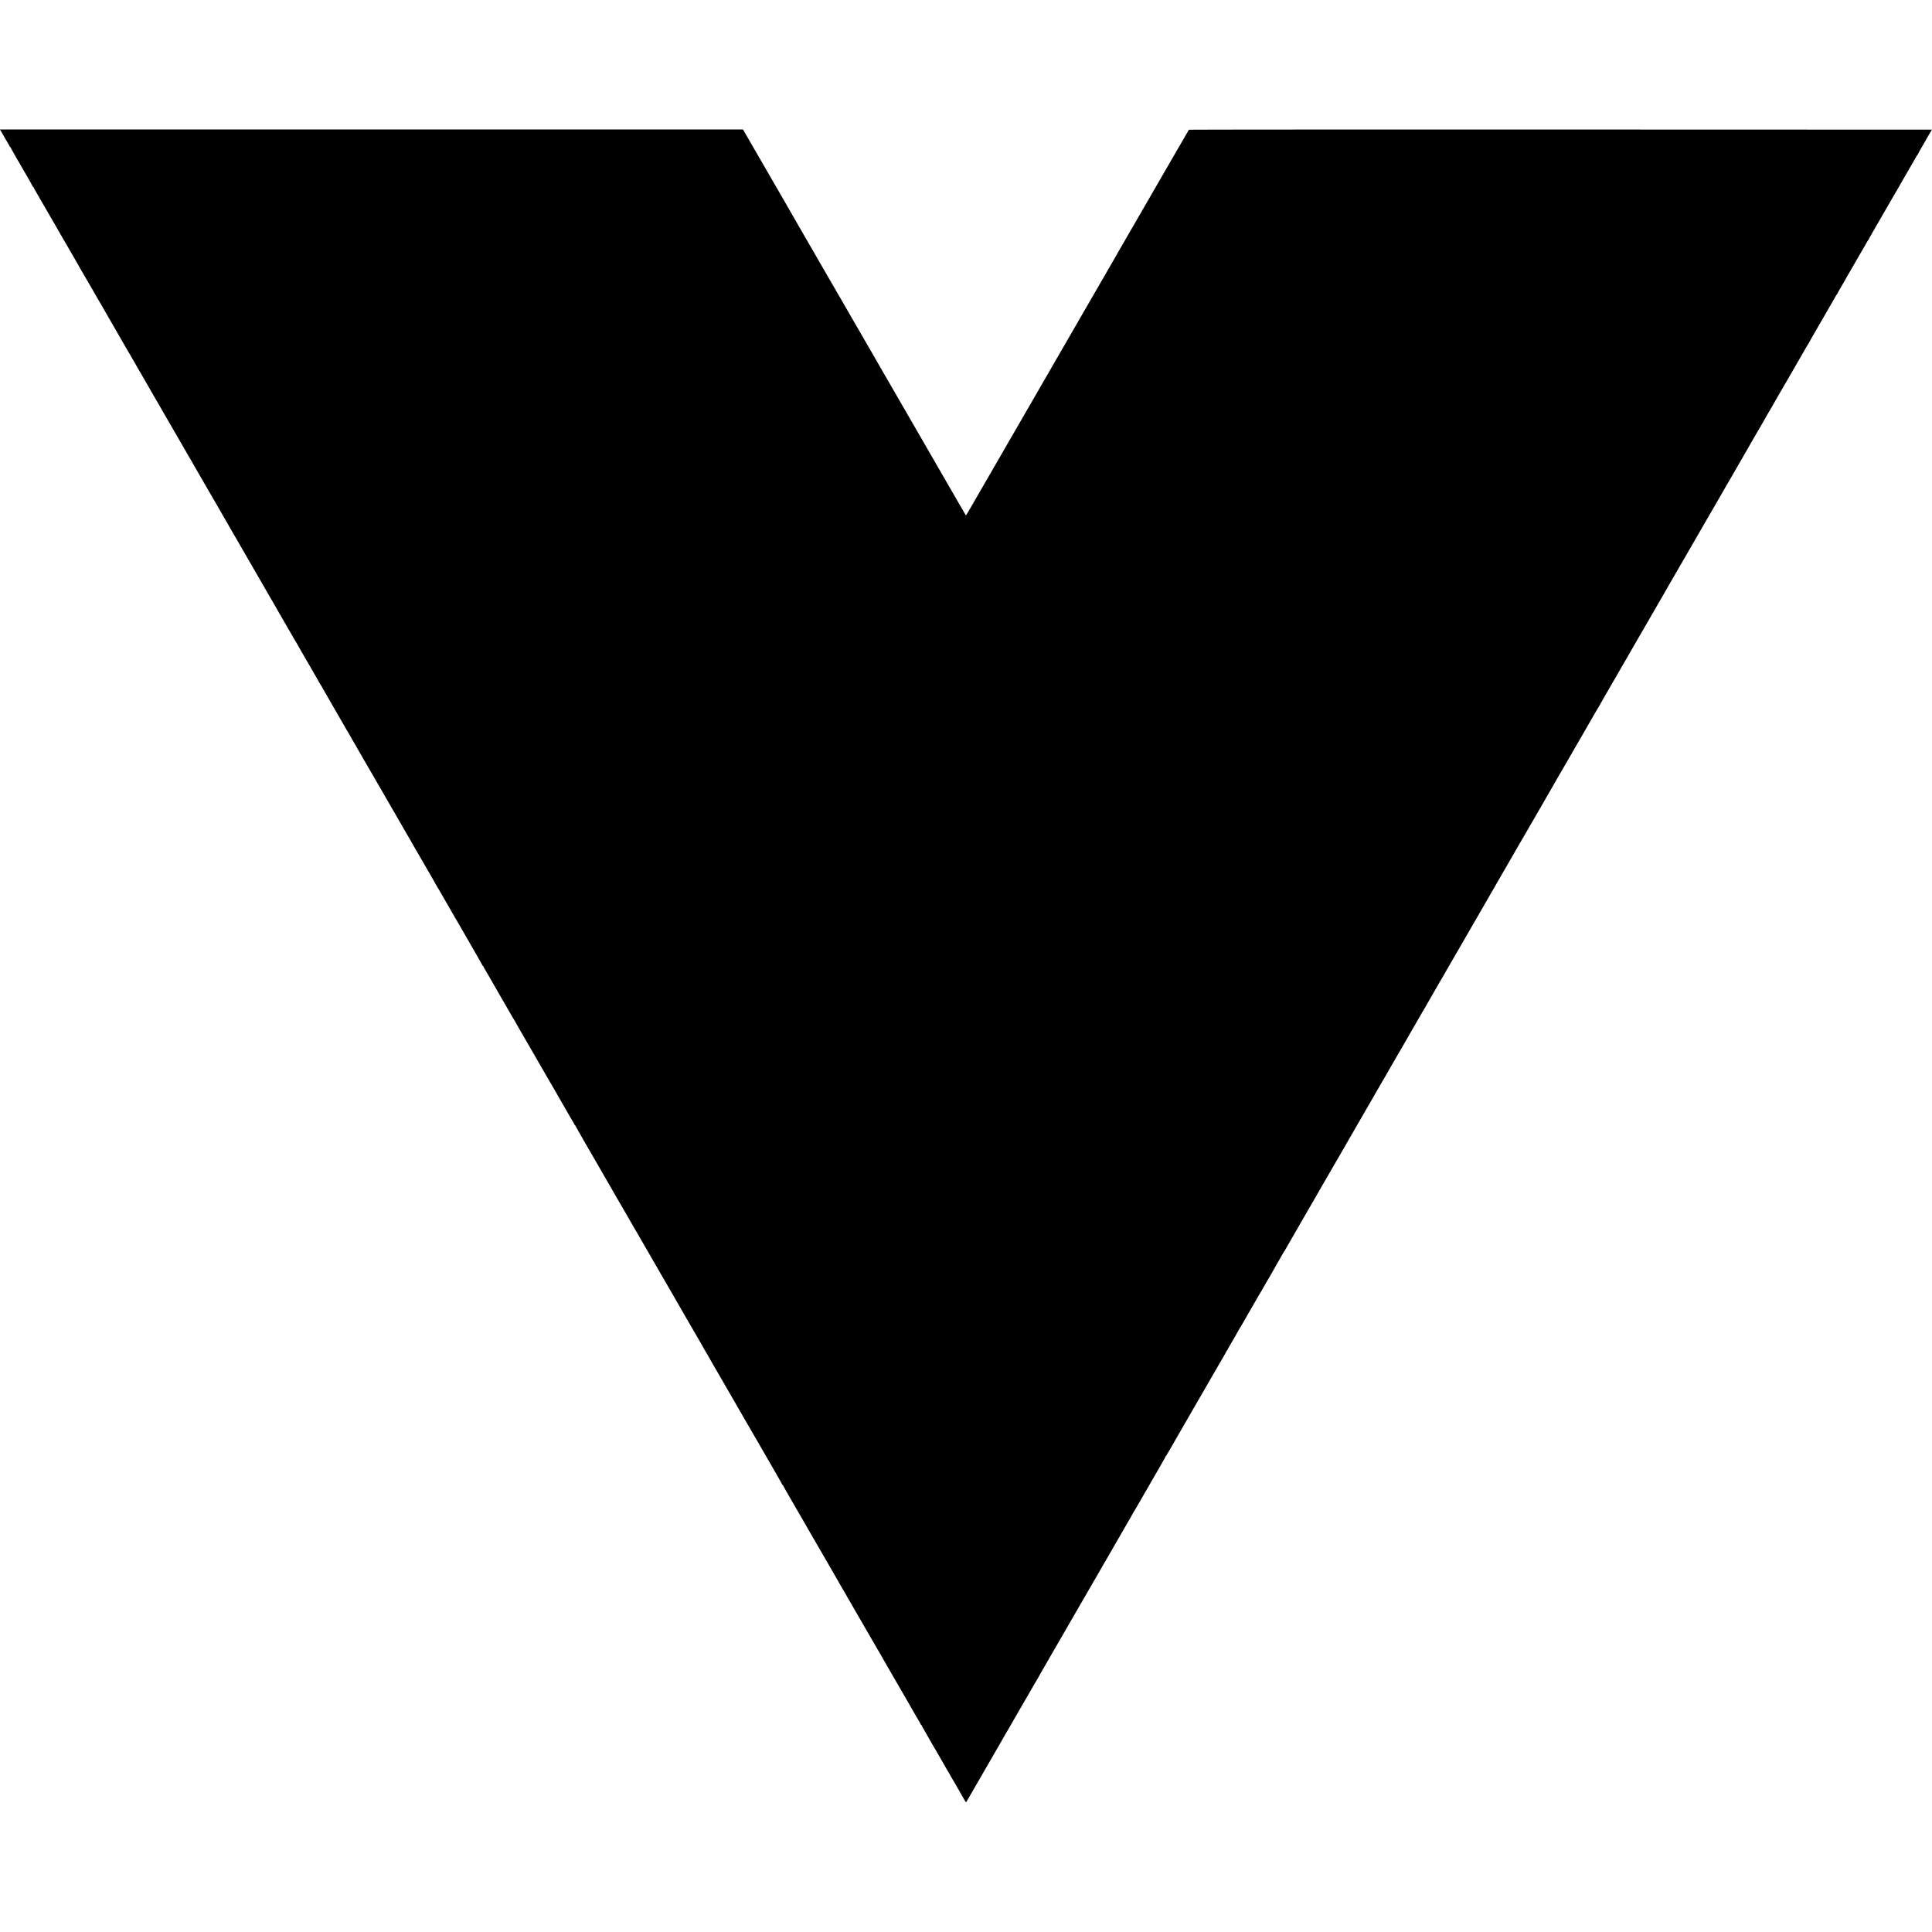
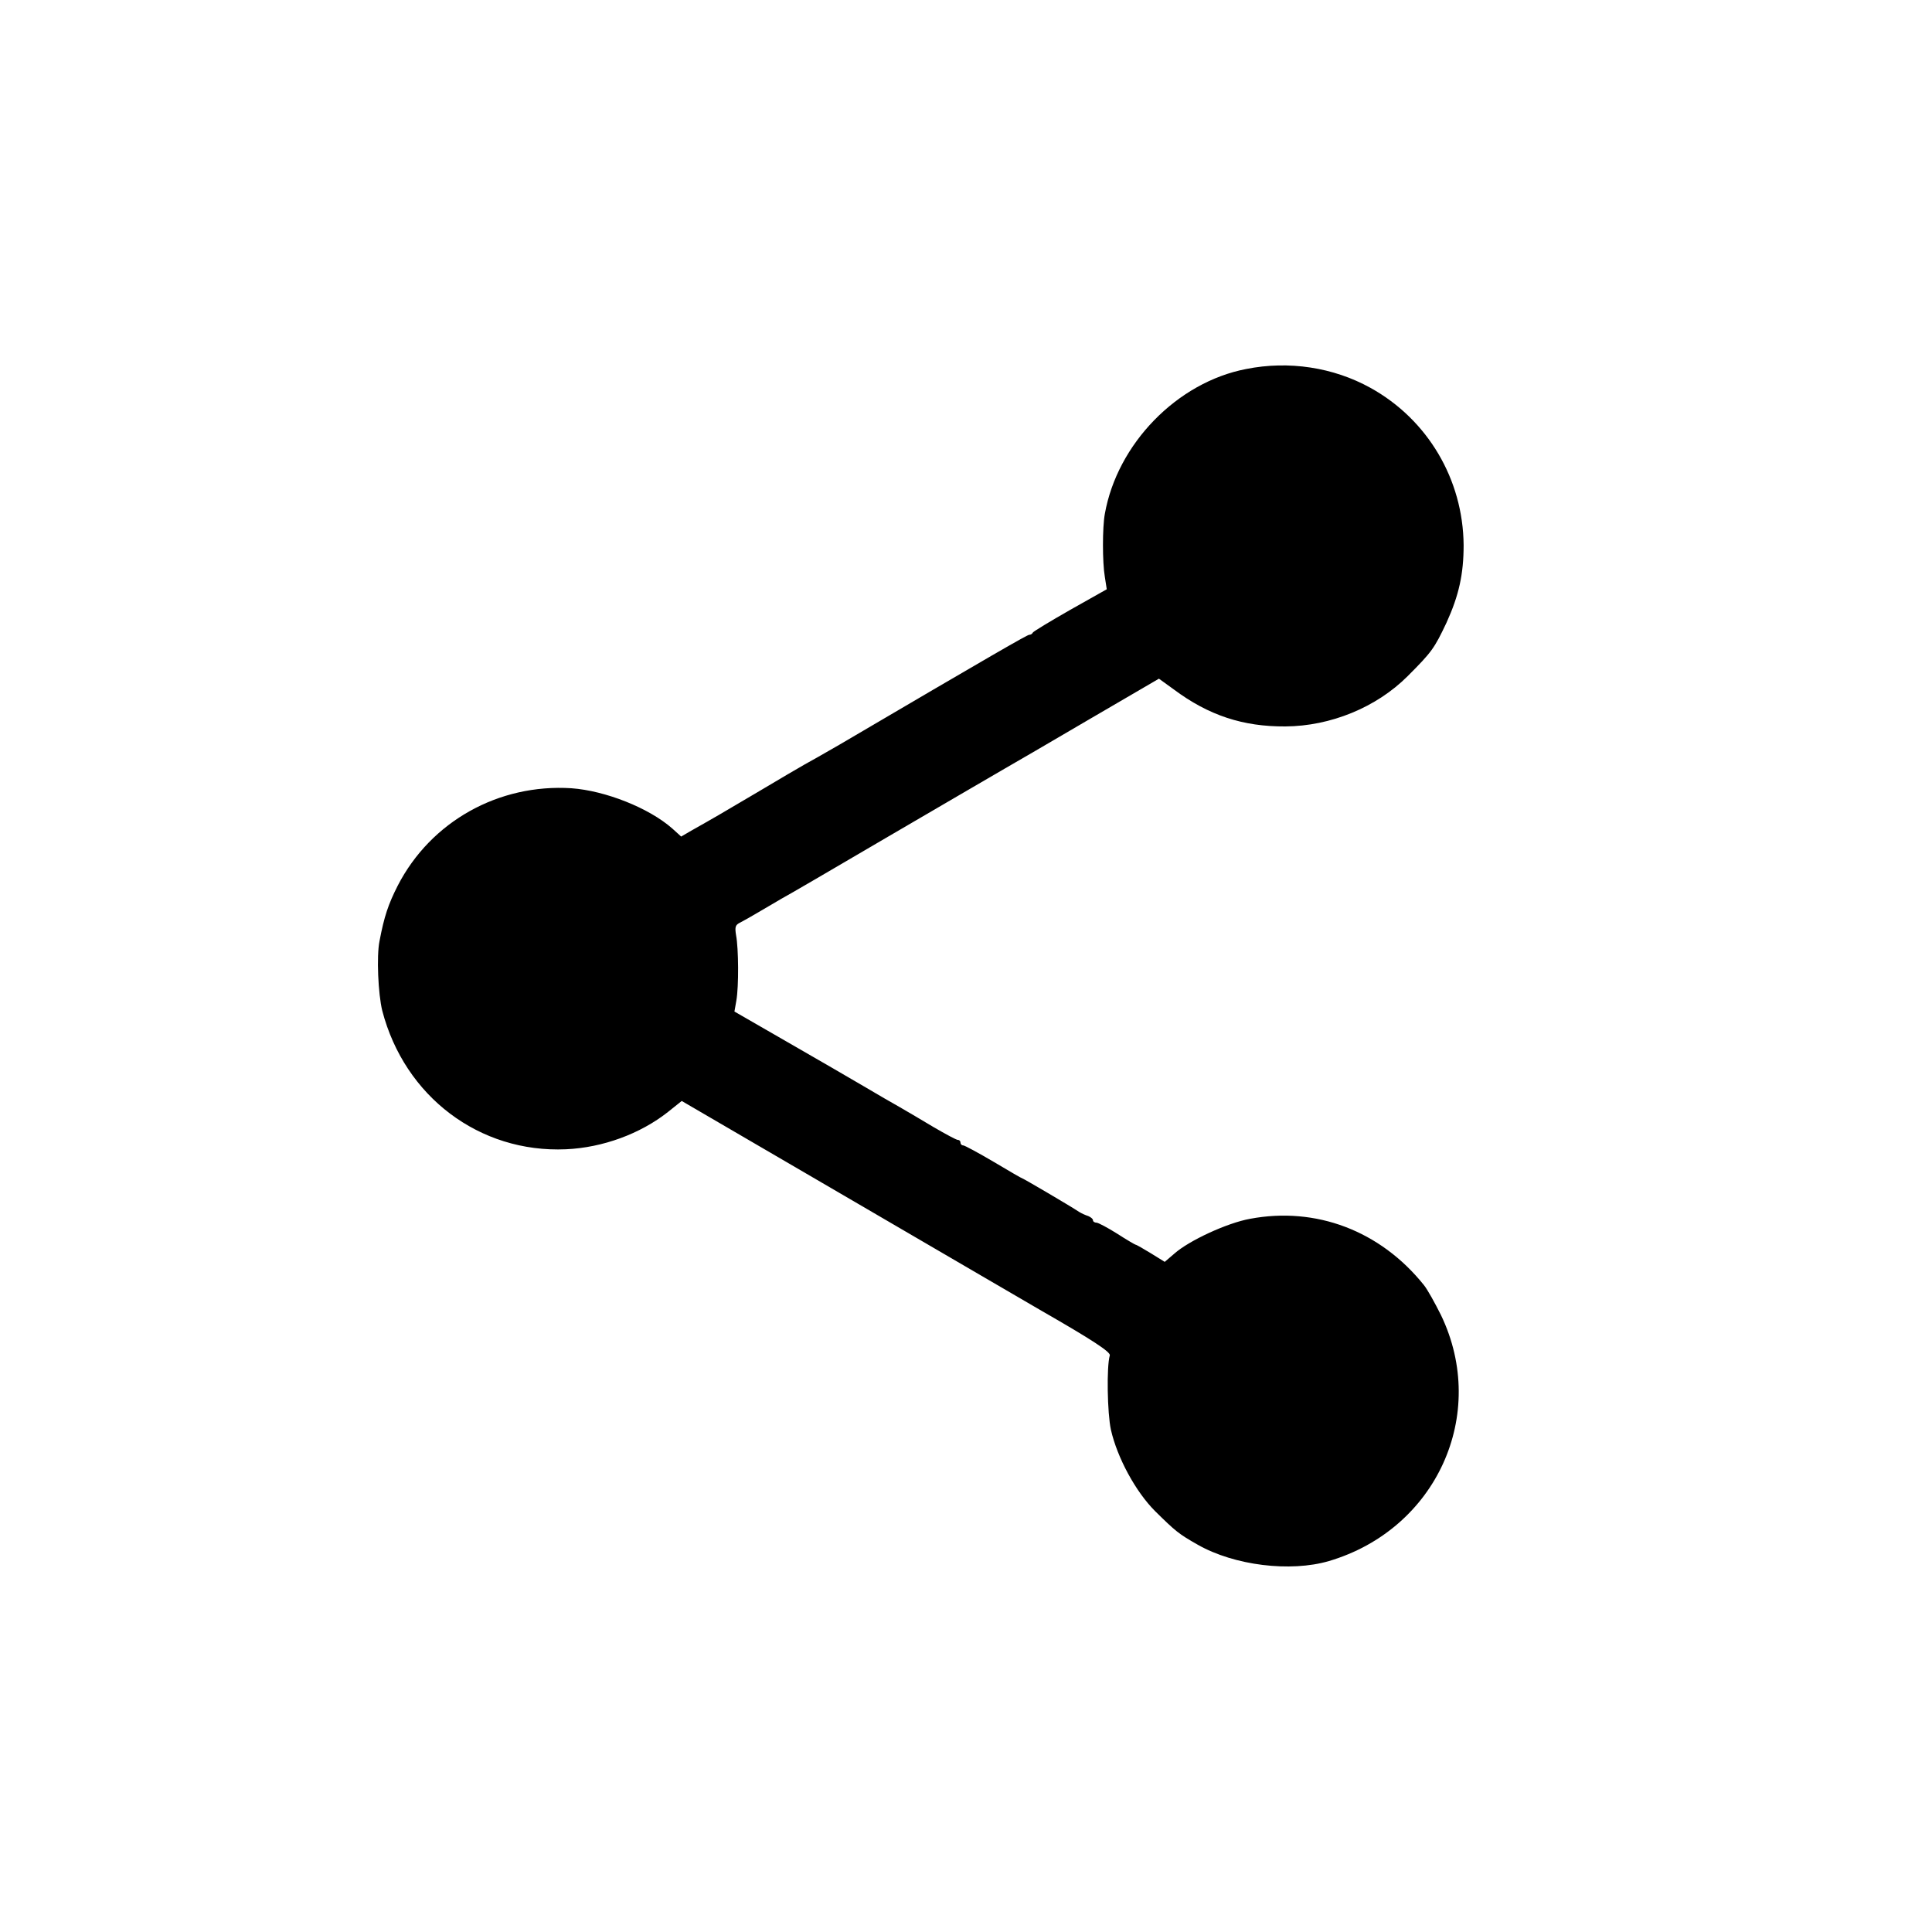
- <svg xmlns="http://www.w3.org/2000/svg" version="1.0" width="16pt" height="16pt" viewBox="0 0 16 16" preserveAspectRatio="xMidYMid meet">
-   <g transform="translate(0,16) scale(0.00032,-0.00032)" fill="#000000" stroke="none">
-     <path d="M18 46618 c45 -75 122 -207 122 -211 0 -2 25 -45 55 -95 30 -50 55 -96 55 -102 0 -5 5 -10 10 -10 6 0 10 -4 10 -9 0 -5 73 -135 161 -288 89 -153 173 -298 187 -323 14 -25 32 -57 41 -72 88 -149 187 -324 189 -335 2 -7 8 -13 13 -13 5 0 9 -4 9 -10 0 -5 46 -89 103 -187 175 -302 490 -846 507 -876 8 -16 20 -36 25 -45 28 -46 290 -498 339 -585 13 -23 74 -129 136 -236 61 -107 123 -215 137 -240 14 -25 29 -50 33 -56 5 -5 23 -37 40 -70 18 -33 38 -67 44 -75 11 -16 21 -33 63 -109 14 -25 29 -50 33 -56 4 -5 21 -35 38 -65 55 -100 261 -455 269 -465 4 -5 14 -21 20 -35 15 -29 41 -75 103 -180 24 -41 52 -88 60 -105 9 -16 57 -100 107 -185 112 -193 362 -626 380 -660 8 -14 23 -38 33 -55 11 -16 23 -37 27 -45 4 -8 26 -46 48 -85 23 -38 53 -90 67 -115 46 -81 64 -113 178 -310 62 -107 121 -210 132 -227 37 -67 56 -99 85 -148 16 -27 32 -57 36 -65 4 -8 15 -27 25 -42 9 -15 53 -89 96 -165 44 -76 177 -307 296 -513 120 -206 268 -463 330 -570 131 -227 117 -203 200 -348 36 -62 73 -125 82 -140 10 -15 21 -34 25 -42 4 -8 20 -37 36 -65 17 -27 38 -65 48 -82 49 -85 64 -111 87 -153 13 -25 28 -49 32 -55 4 -5 78 -134 165 -285 87 -151 166 -288 176 -305 10 -16 26 -43 35 -59 9 -17 125 -217 257 -445 132 -229 253 -441 270 -471 17 -30 45 -79 64 -108 18 -29 33 -54 33 -57 0 -2 20 -37 44 -77 24 -40 123 -212 221 -383 97 -170 190 -330 205 -355 16 -25 39 -65 53 -90 13 -25 81 -144 152 -265 70 -121 137 -238 150 -260 12 -22 37 -65 55 -95 18 -30 43 -73 55 -95 12 -22 48 -85 80 -140 77 -132 163 -280 190 -330 13 -22 71 -123 130 -225 59 -102 116 -199 126 -217 10 -17 29 -50 43 -72 15 -22 26 -43 26 -45 0 -2 27 -50 60 -106 33 -56 60 -103 60 -105 0 -2 55 -98 90 -155 8 -14 182 -316 239 -414 13 -22 45 -79 72 -124 27 -46 49 -86 49 -89 0 -2 14 -24 30 -48 16 -24 30 -46 30 -49 0 -5 74 -135 100 -176 5 -8 24 -42 43 -75 50 -88 58 -101 262 -455 104 -179 199 -345 213 -370 14 -25 28 -49 32 -55 4 -5 17 -26 28 -45 10 -19 62 -109 114 -200 114 -197 133 -230 170 -295 16 -27 33 -57 38 -65 17 -28 96 -165 103 -180 4 -8 16 -28 26 -45 10 -16 77 -131 148 -255 72 -124 181 -313 243 -420 62 -107 121 -209 131 -227 35 -62 323 -560 392 -678 38 -66 83 -145 100 -175 16 -30 33 -59 37 -65 4 -5 17 -27 29 -47 34 -61 56 -100 90 -156 17 -29 31 -55 31 -57 0 -2 17 -32 39 -67 21 -35 134 -229 251 -433 117 -203 235 -407 261 -451 27 -45 49 -85 49 -88 0 -4 8 -19 19 -34 15 -21 200 -341 309 -533 10 -19 33 -58 51 -87 17 -29 31 -54 31 -56 0 -2 25 -44 55 -94 30 -50 55 -95 55 -98 0 -4 6 -15 14 -23 7 -9 27 -41 43 -71 17 -30 170 -297 342 -594 171 -296 311 -542 311 -547 0 -5 5 -9 10 -9 6 0 10 -4 10 -10 0 -5 22 -47 49 -92 27 -46 58 -99 68 -118 24 -43 81 -140 93 -160 5 -8 66 -114 135 -235 69 -121 130 -227 135 -235 12 -21 259 -447 283 -490 10 -19 28 -47 38 -62 11 -14 19 -29 19 -32 0 -3 37 -69 83 -148 99 -170 305 -526 337 -583 13 -22 31 -53 41 -70 11 -16 22 -37 26 -45 7 -14 82 -146 103 -180 14 -24 181 -311 205 -355 13 -22 46 -80 75 -130 29 -49 64 -110 78 -135 14 -25 51 -88 82 -140 31 -52 59 -102 63 -110 4 -8 18 -33 31 -55 205 -353 284 -489 309 -535 17 -30 45 -78 62 -106 18 -28 36 -60 39 -72 4 -12 12 -22 17 -22 5 0 9 -4 9 -10 0 -5 109 -197 241 -427 133 -230 250 -431 259 -448 51 -90 222 -385 280 -485 37 -63 78 -135 92 -160 14 -25 67 -117 118 -205 51 -88 101 -175 111 -193 34 -58 55 -95 149 -257 51 -88 101 -173 110 -190 9 -16 76 -131 147 -255 72 -124 140 -241 151 -260 61 -108 281 -489 355 -615 38 -66 77 -133 87 -150 35 -63 91 -161 100 -175 14 -23 99 -169 128 -220 54 -97 135 -235 142 -245 4 -5 20 -32 35 -60 26 -48 238 -416 276 -480 10 -16 26 -46 37 -65 30 -53 382 -661 403 -695 10 -16 22 -37 26 -45 4 -8 26 -48 50 -88 24 -41 43 -75 43 -77 0 -2 22 -40 50 -85 27 -45 50 -84 50 -86 0 -3 38 -69 83 -147 84 -142 302 -520 340 -587 10 -19 34 -60 52 -90 18 -30 44 -75 57 -100 14 -25 45 -79 70 -120 25 -41 56 -96 70 -121 14 -25 77 -133 138 -240 62 -107 122 -210 132 -229 25 -43 310 -535 337 -581 11 -19 26 -45 34 -59 17 -32 238 -414 266 -460 11 -19 24 -41 28 -49 3 -7 75 -133 160 -278 84 -146 153 -269 153 -274 0 -5 5 -9 10 -9 6 0 10 -4 10 -10 0 -5 82 -150 181 -322 182 -314 201 -346 240 -415 12 -21 80 -139 152 -263 71 -124 141 -245 155 -270 14 -25 28 -49 32 -55 6 -8 145 -248 220 -380 37 -66 209 -362 229 -395 11 -19 24 -42 28 -49 4 -8 67 -118 140 -243 73 -125 133 -230 133 -233 0 -2 15 -28 33 -57 19 -29 47 -78 64 -108 17 -30 53 -93 79 -139 53 -90 82 -141 157 -272 82 -142 115 -199 381 -659 142 -245 268 -463 281 -485 12 -22 71 -125 132 -230 60 -104 172 -298 248 -430 76 -132 146 -253 156 -270 11 -16 22 -36 26 -44 3 -8 30 -54 60 -103 29 -49 53 -91 53 -93 0 -3 18 -34 40 -70 22 -36 40 -67 40 -69 0 -2 37 -66 81 -142 45 -77 98 -168 119 -204 20 -36 47 -81 58 -100 12 -19 27 -47 33 -62 6 -16 15 -28 20 -28 5 0 9 -4 9 -9 0 -6 63 -118 140 -251 77 -133 140 -243 140 -245 0 -2 18 -33 41 -70 22 -37 49 -83 60 -101 10 -19 29 -51 40 -71 25 -45 109 -189 126 -218 7 -11 17 -29 22 -40 6 -11 22 -38 35 -60 14 -22 37 -62 52 -90 14 -27 35 -62 45 -77 11 -14 19 -29 19 -32 0 -3 18 -35 40 -71 22 -36 40 -67 40 -69 0 -2 19 -35 42 -72 23 -38 55 -94 72 -124 26 -47 139 -244 171 -298 6 -9 21 -36 34 -60 28 -48 37 -51 51 -19 6 12 19 36 29 52 10 17 27 46 38 65 11 19 104 181 208 360 103 179 199 345 213 370 14 25 42 74 64 109 21 34 38 65 38 67 0 2 18 33 40 69 22 36 40 67 40 69 0 3 177 310 199 346 16 26 136 234 140 244 2 5 25 44 52 88 27 44 49 81 49 84 0 2 18 34 40 70 22 36 40 67 40 69 0 2 20 36 43 77 35 58 169 289 297 513 9 17 50 86 90 155 40 69 86 150 103 180 16 30 35 62 41 70 6 8 16 24 22 35 35 64 72 129 167 293 59 100 116 199 127 220 11 20 30 53 41 72 43 72 1070 1850 1121 1940 14 25 65 113 113 195 48 83 96 166 107 185 10 19 28 50 38 68 11 18 73 124 137 235 64 111 175 303 246 427 71 124 173 299 225 390 52 91 116 202 143 248 27 45 49 85 49 89 0 4 6 14 14 22 7 9 28 43 46 76 26 47 251 436 378 655 11 19 29 51 40 70 11 19 101 176 201 348 99 172 181 317 181 323 0 5 5 9 10 9 6 0 10 5 10 11 0 6 8 23 18 37 11 15 32 52 49 82 16 30 130 228 253 440 122 212 234 405 248 430 13 25 39 70 57 100 39 65 69 117 130 225 25 44 50 87 55 95 12 19 78 134 220 380 61 107 129 224 150 260 161 277 222 382 246 425 15 28 47 83 71 123 24 41 43 78 43 83 0 5 4 9 8 9 4 0 13 12 19 28 7 15 23 45 36 67 66 110 277 478 277 483 0 3 6 13 14 21 7 9 27 41 43 71 17 30 45 80 63 110 34 57 375 649 394 685 6 11 16 27 22 35 6 8 26 42 44 75 18 33 41 74 51 90 10 17 24 41 32 55 54 97 72 128 88 152 11 14 19 28 19 30 0 3 79 141 175 308 96 167 175 305 175 308 0 3 6 13 14 21 7 9 26 39 41 66 33 60 276 483 338 587 24 40 46 80 50 88 4 8 13 24 20 35 14 23 95 163 125 215 11 19 52 91 92 160 40 69 80 139 90 155 9 17 103 179 207 360 105 182 200 346 211 365 103 181 463 802 489 845 7 11 15 27 19 35 4 8 29 51 55 95 64 110 828 1433 848 1470 9 17 24 41 33 55 9 14 29 48 45 77 15 28 52 93 82 145 30 51 62 107 71 123 17 30 231 398 400 690 51 88 103 179 115 202 12 23 26 48 32 55 6 7 24 38 40 68 17 30 61 107 98 170 37 63 84 144 103 180 19 36 41 72 48 81 8 8 14 18 14 21 0 4 27 51 59 106 32 55 72 124 89 154 16 29 71 125 122 213 51 88 104 180 118 205 13 25 28 50 32 55 4 6 17 26 28 45 11 19 45 80 77 135 31 55 66 116 77 135 11 19 88 152 171 295 401 694 620 1072 650 1125 11 19 87 152 170 295 83 143 158 273 166 288 9 16 21 36 26 45 6 9 31 52 55 96 25 43 54 94 66 115 11 20 95 164 186 321 91 157 173 299 182 315 9 17 26 46 37 65 12 19 66 114 121 210 56 96 108 186 117 200 8 14 24 40 34 59 24 45 383 664 412 713 5 9 17 29 26 45 15 28 120 210 241 419 36 61 68 117 72 125 4 8 12 23 19 34 35 57 245 420 262 453 11 20 35 61 53 90 17 29 32 54 32 56 0 3 28 51 62 108 33 57 70 119 80 138 10 19 23 42 28 50 5 8 32 53 59 100 27 47 149 258 271 470 122 212 234 405 248 430 30 53 62 108 80 135 6 11 15 27 19 35 4 8 85 150 181 315 96 165 187 323 202 350 31 56 116 202 130 225 5 8 25 42 43 75 19 33 92 159 162 280 149 257 157 271 202 350 19 33 38 67 43 75 9 14 228 392 275 475 12 22 55 96 95 165 40 69 80 139 90 155 24 42 202 350 221 383 9 15 27 47 41 72 14 25 75 131 136 236 61 106 121 210 134 232 99 172 271 470 279 482 5 8 23 40 40 70 18 30 81 141 142 245 60 105 121 210 135 235 14 25 71 124 127 220 56 96 143 247 194 335 51 88 96 167 102 175 14 24 180 311 204 355 23 43 340 590 356 615 5 8 50 87 101 175 171 301 517 898 582 1008 25 43 46 81 46 83 0 2 12 23 27 47 14 23 40 67 56 97 16 30 35 62 42 70 7 8 15 22 18 30 4 8 20 38 37 65 16 28 33 57 37 65 6 12 111 196 143 250 5 8 55 95 112 193 57 98 113 195 126 215 12 20 27 46 32 57 6 11 14 27 20 35 5 8 76 130 156 270 80 140 165 287 187 325 23 39 52 90 66 115 13 25 30 52 37 61 8 8 14 18 14 21 0 4 41 77 92 165 50 87 175 302 276 478 101 176 208 360 236 408 28 49 67 117 86 152 19 35 41 70 48 77 6 6 12 15 12 19 0 7 124 224 167 291 12 21 23 40 23 42 0 2 21 40 46 83 26 43 55 92 64 109 54 95 327 568 354 614 19 30 45 75 59 100 71 128 82 145 89 148 4 2 8 8 8 13 0 5 42 82 94 172 311 538 496 858 518 897 14 25 40 70 58 100 18 30 42 71 53 90 10 19 79 139 152 265 73 127 142 246 153 265 10 19 43 76 72 125 29 50 63 108 75 130 65 116 80 140 87 143 4 2 8 8 8 12 0 8 114 212 140 250 6 8 14 24 20 35 5 11 54 97 108 190 l100 170 -9611 3 c-5286 1 -9614 -1 -9618 -5 -5 -6 -419 -719 -619 -1068 -89 -155 -267 -463 -323 -560 -38 -66 -81 -140 -95 -165 -31 -56 -263 -457 -526 -910 -110 -190 -224 -388 -254 -440 -29 -52 -61 -109 -71 -125 -23 -39 -243 -420 -268 -465 -11 -19 -204 -352 -428 -740 -224 -388 -477 -826 -563 -975 -85 -148 -185 -322 -222 -385 -37 -63 -120 -207 -185 -320 -65 -113 -177 -306 -248 -430 -72 -124 -172 -297 -222 -385 -51 -88 -142 -245 -202 -350 -131 -226 -247 -427 -408 -705 -65 -113 -249 -432 -410 -710 -160 -278 -388 -673 -506 -877 -118 -205 -216 -373 -219 -373 -3 0 -52 82 -109 183 -58 100 -144 250 -192 332 -95 164 -402 696 -647 1120 -85 149 -228 396 -317 550 -212 365 -982 1700 -1008 1745 -10 19 -43 76 -72 125 -29 50 -64 110 -77 135 -14 25 -63 110 -110 190 -47 80 -96 165 -110 190 -14 25 -99 171 -188 325 -89 154 -174 300 -188 325 -13 25 -64 113 -112 195 -48 83 -140 242 -205 355 -65 113 -183 317 -263 454 -79 137 -152 264 -163 282 -50 89 -335 583 -354 614 -12 19 -34 58 -50 85 -15 28 -129 226 -253 440 -124 215 -235 408 -247 430 -12 22 -69 121 -127 220 -58 99 -226 389 -373 645 -148 256 -324 561 -392 678 -67 117 -134 232 -147 255 -13 23 -33 59 -46 80 l-22 37 -9615 0 -9615 0 20 -32z" />
+ <svg xmlns="http://www.w3.org/2000/svg" version="1.0" width="700pt" height="700pt" viewBox="0 0 700 700" preserveAspectRatio="xMidYMid meet">
+   <g transform="translate(0,700) scale(0.1,-0.1)" fill="#000000" stroke="none">
+     <path d="M4515 5663 c-250 -48 -467 -271 -512 -525 -9 -48 -9 -176 0 -228 l7 -45 -133 -75 c-72 -41 -133 -78 -135 -82 -2 -5 -8 -8 -13 -8 -7 0 -129 -70 -689 -399 -52 -30 -108 -62 -125 -71 -16 -9 -93 -54 -170 -100 -135 -80 -163 -96 -241 -140 l-36 -21 -32 29 c-85 75 -243 137 -365 146 -264 17 -510 -120 -630 -353 -34 -67 -49 -111 -66 -201 -11 -54 -5 -191 10 -252 81 -311 352 -516 666 -502 133 6 269 56 369 135 l50 40 638 -372 c350 -204 651 -380 667 -389 183 -105 250 -149 246 -161 -12 -40 -9 -210 4 -269 23 -102 90 -225 160 -295 74 -73 86 -83 155 -122 132 -75 335 -100 475 -59 389 115 579 531 406 891 -22 44 -49 93 -62 109 -158 197 -391 285 -630 240 -83 -15 -221 -79 -274 -126 l-35 -30 -50 31 c-28 17 -52 31 -55 31 -2 0 -33 18 -67 40 -35 22 -69 40 -75 40 -7 0 -13 4 -13 9 0 5 -8 11 -17 15 -10 3 -25 10 -33 15 -33 22 -202 121 -205 121 -2 0 -49 27 -104 60 -56 33 -106 60 -111 60 -6 0 -10 5 -10 10 0 6 -4 10 -10 10 -5 0 -44 21 -87 46 -43 26 -98 58 -122 72 -25 14 -84 48 -131 76 -48 28 -173 101 -278 161 l-191 110 7 40 c9 51 8 189 -1 236 -5 31 -3 38 16 47 12 6 45 25 72 41 28 16 61 36 75 44 14 7 189 109 390 227 201 117 390 228 420 245 30 17 169 98 307 179 l252 147 54 -39 c126 -94 251 -135 404 -134 164 1 330 69 443 182 88 88 97 101 141 194 45 99 62 176 62 281 -2 238 -130 455 -338 570 -134 74 -295 99 -450 68z" />
  </g>
</svg>
